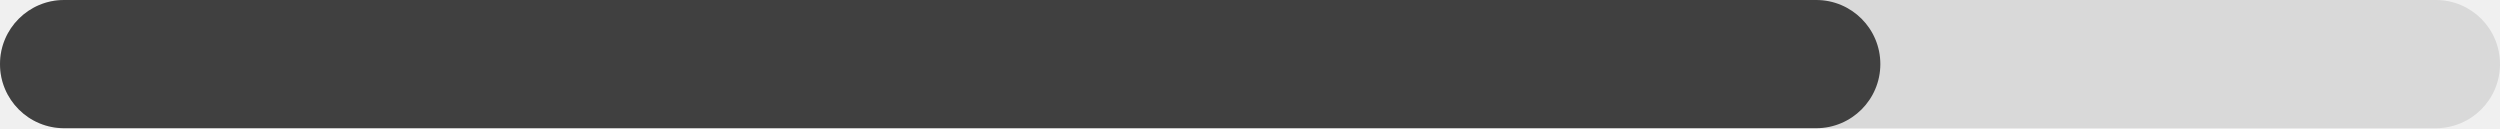
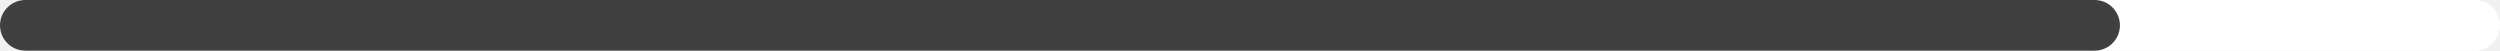
- <svg xmlns="http://www.w3.org/2000/svg" width="117" height="6" viewBox="0 0 117 6" fill="none">
-   <rect width="117" height="6" rx="3" transform="matrix(1 0 0 -1 0 6)" fill="#D9D9D9" />
-   <rect width="88" height="6" rx="3" transform="matrix(1 0 0 -1 0 6)" fill="#404040" />
+ <svg xmlns="http://www.w3.org/2000/svg" width="296" height="6" viewBox="0 0 296 6" fill="none">
+   <rect width="296" height="6" rx="3" transform="matrix(1 0 0 -1 0 6)" fill="white" />
+   <rect width="251" height="6" rx="3" transform="matrix(1 0 0 -1 0 6)" fill="#404040" />
</svg>
